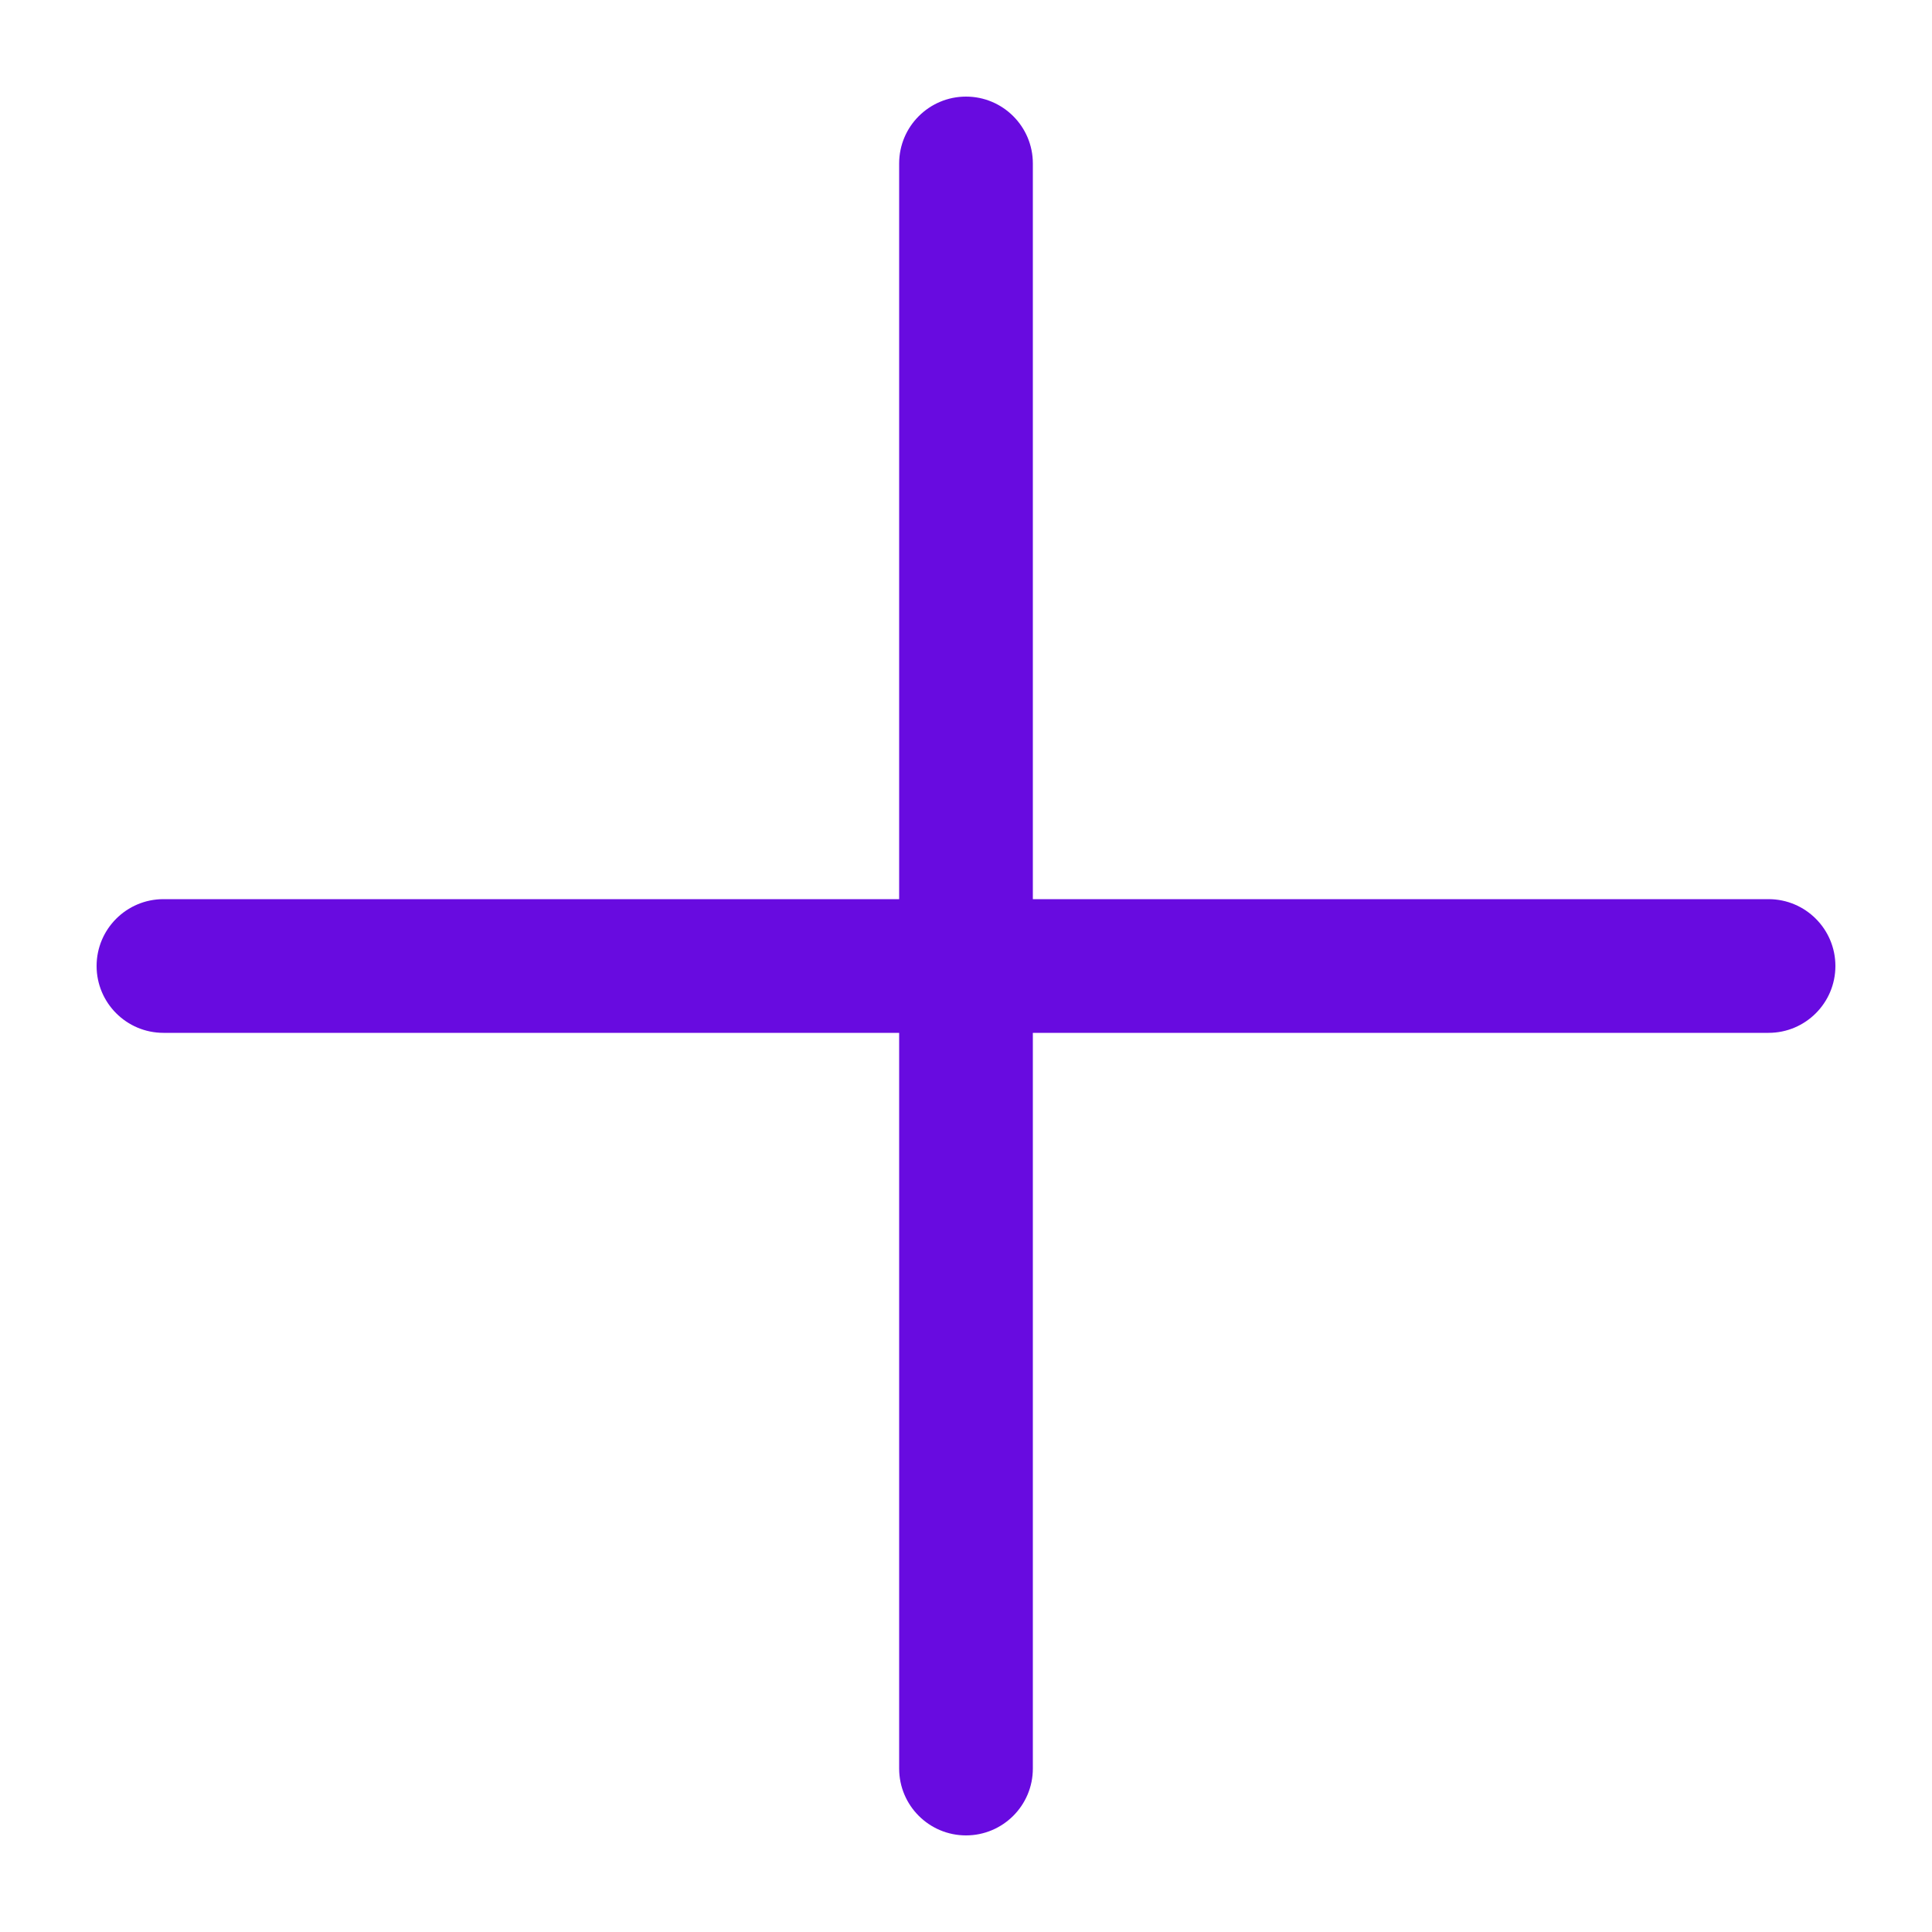
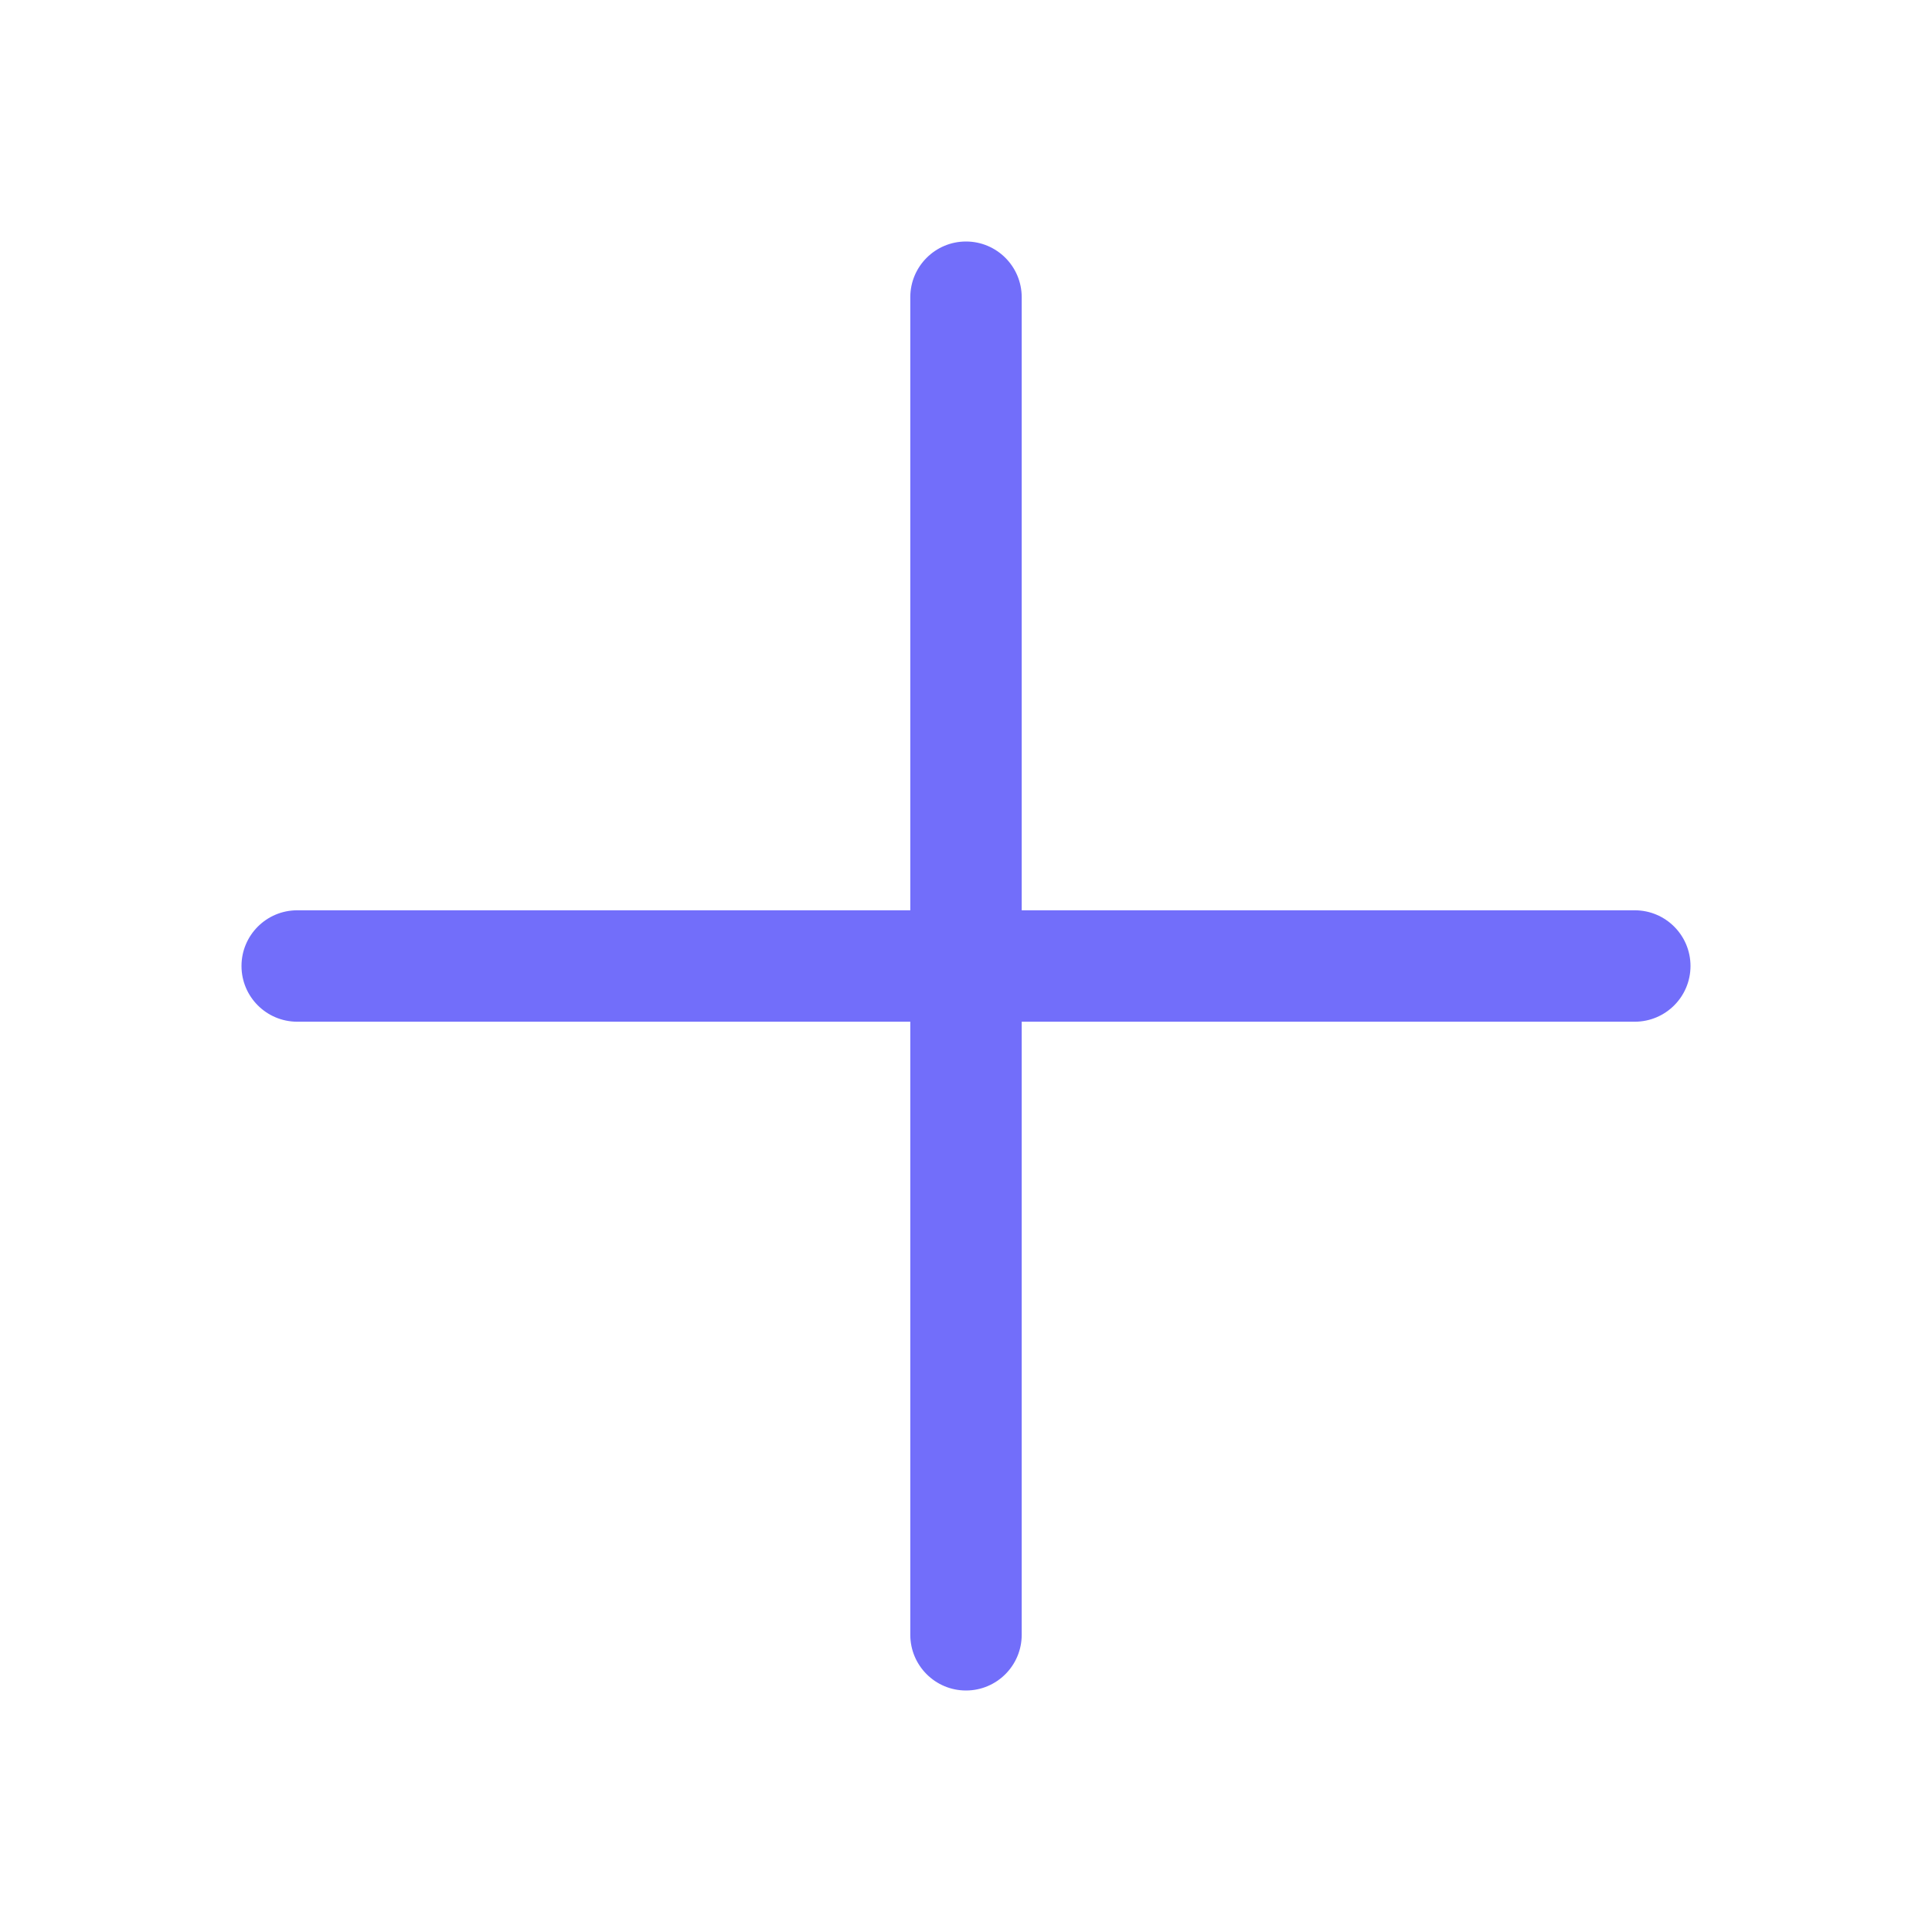
- <svg xmlns="http://www.w3.org/2000/svg" width="20" height="20" viewBox="0 0 20 20" fill="none">
-   <path fill-rule="evenodd" clip-rule="evenodd" d="M1 10C1 9.618 1.31 9.308 1.692 9.308H18.308C18.69 9.308 19 9.618 19 10C19 10.382 18.69 10.692 18.308 10.692H1.692C1.31 10.692 1 10.382 1 10Z" fill="#680BE0" />
-   <path fill-rule="evenodd" clip-rule="evenodd" d="M10 19C9.618 19 9.308 18.69 9.308 18.308V1.692C9.308 1.31 9.618 1 10 1C10.382 1 10.692 1.31 10.692 1.692V18.308C10.692 18.69 10.382 19 10 19Z" fill="#680BE0" />
+ <svg xmlns="http://www.w3.org/2000/svg" width="24" height="24" viewBox="0 0 24 24" fill="none">
+   <path fill-rule="evenodd" clip-rule="evenodd" d="M3 12C3 11.618 3.31 11.308 3.692 11.308H20.308C20.69 11.308 21 11.618 21 12C21 12.382 20.69 12.692 20.308 12.692H3.692C3.31 12.692 3 12.382 3 12Z" fill="#726EFA" />
+   <path fill-rule="evenodd" clip-rule="evenodd" d="M12 21C11.618 21 11.308 20.69 11.308 20.308V3.692C11.308 3.31 11.618 3 12 3C12.382 3 12.692 3.31 12.692 3.692V20.308C12.692 20.69 12.382 21 12 21Z" fill="#726EFA" />
</svg>
